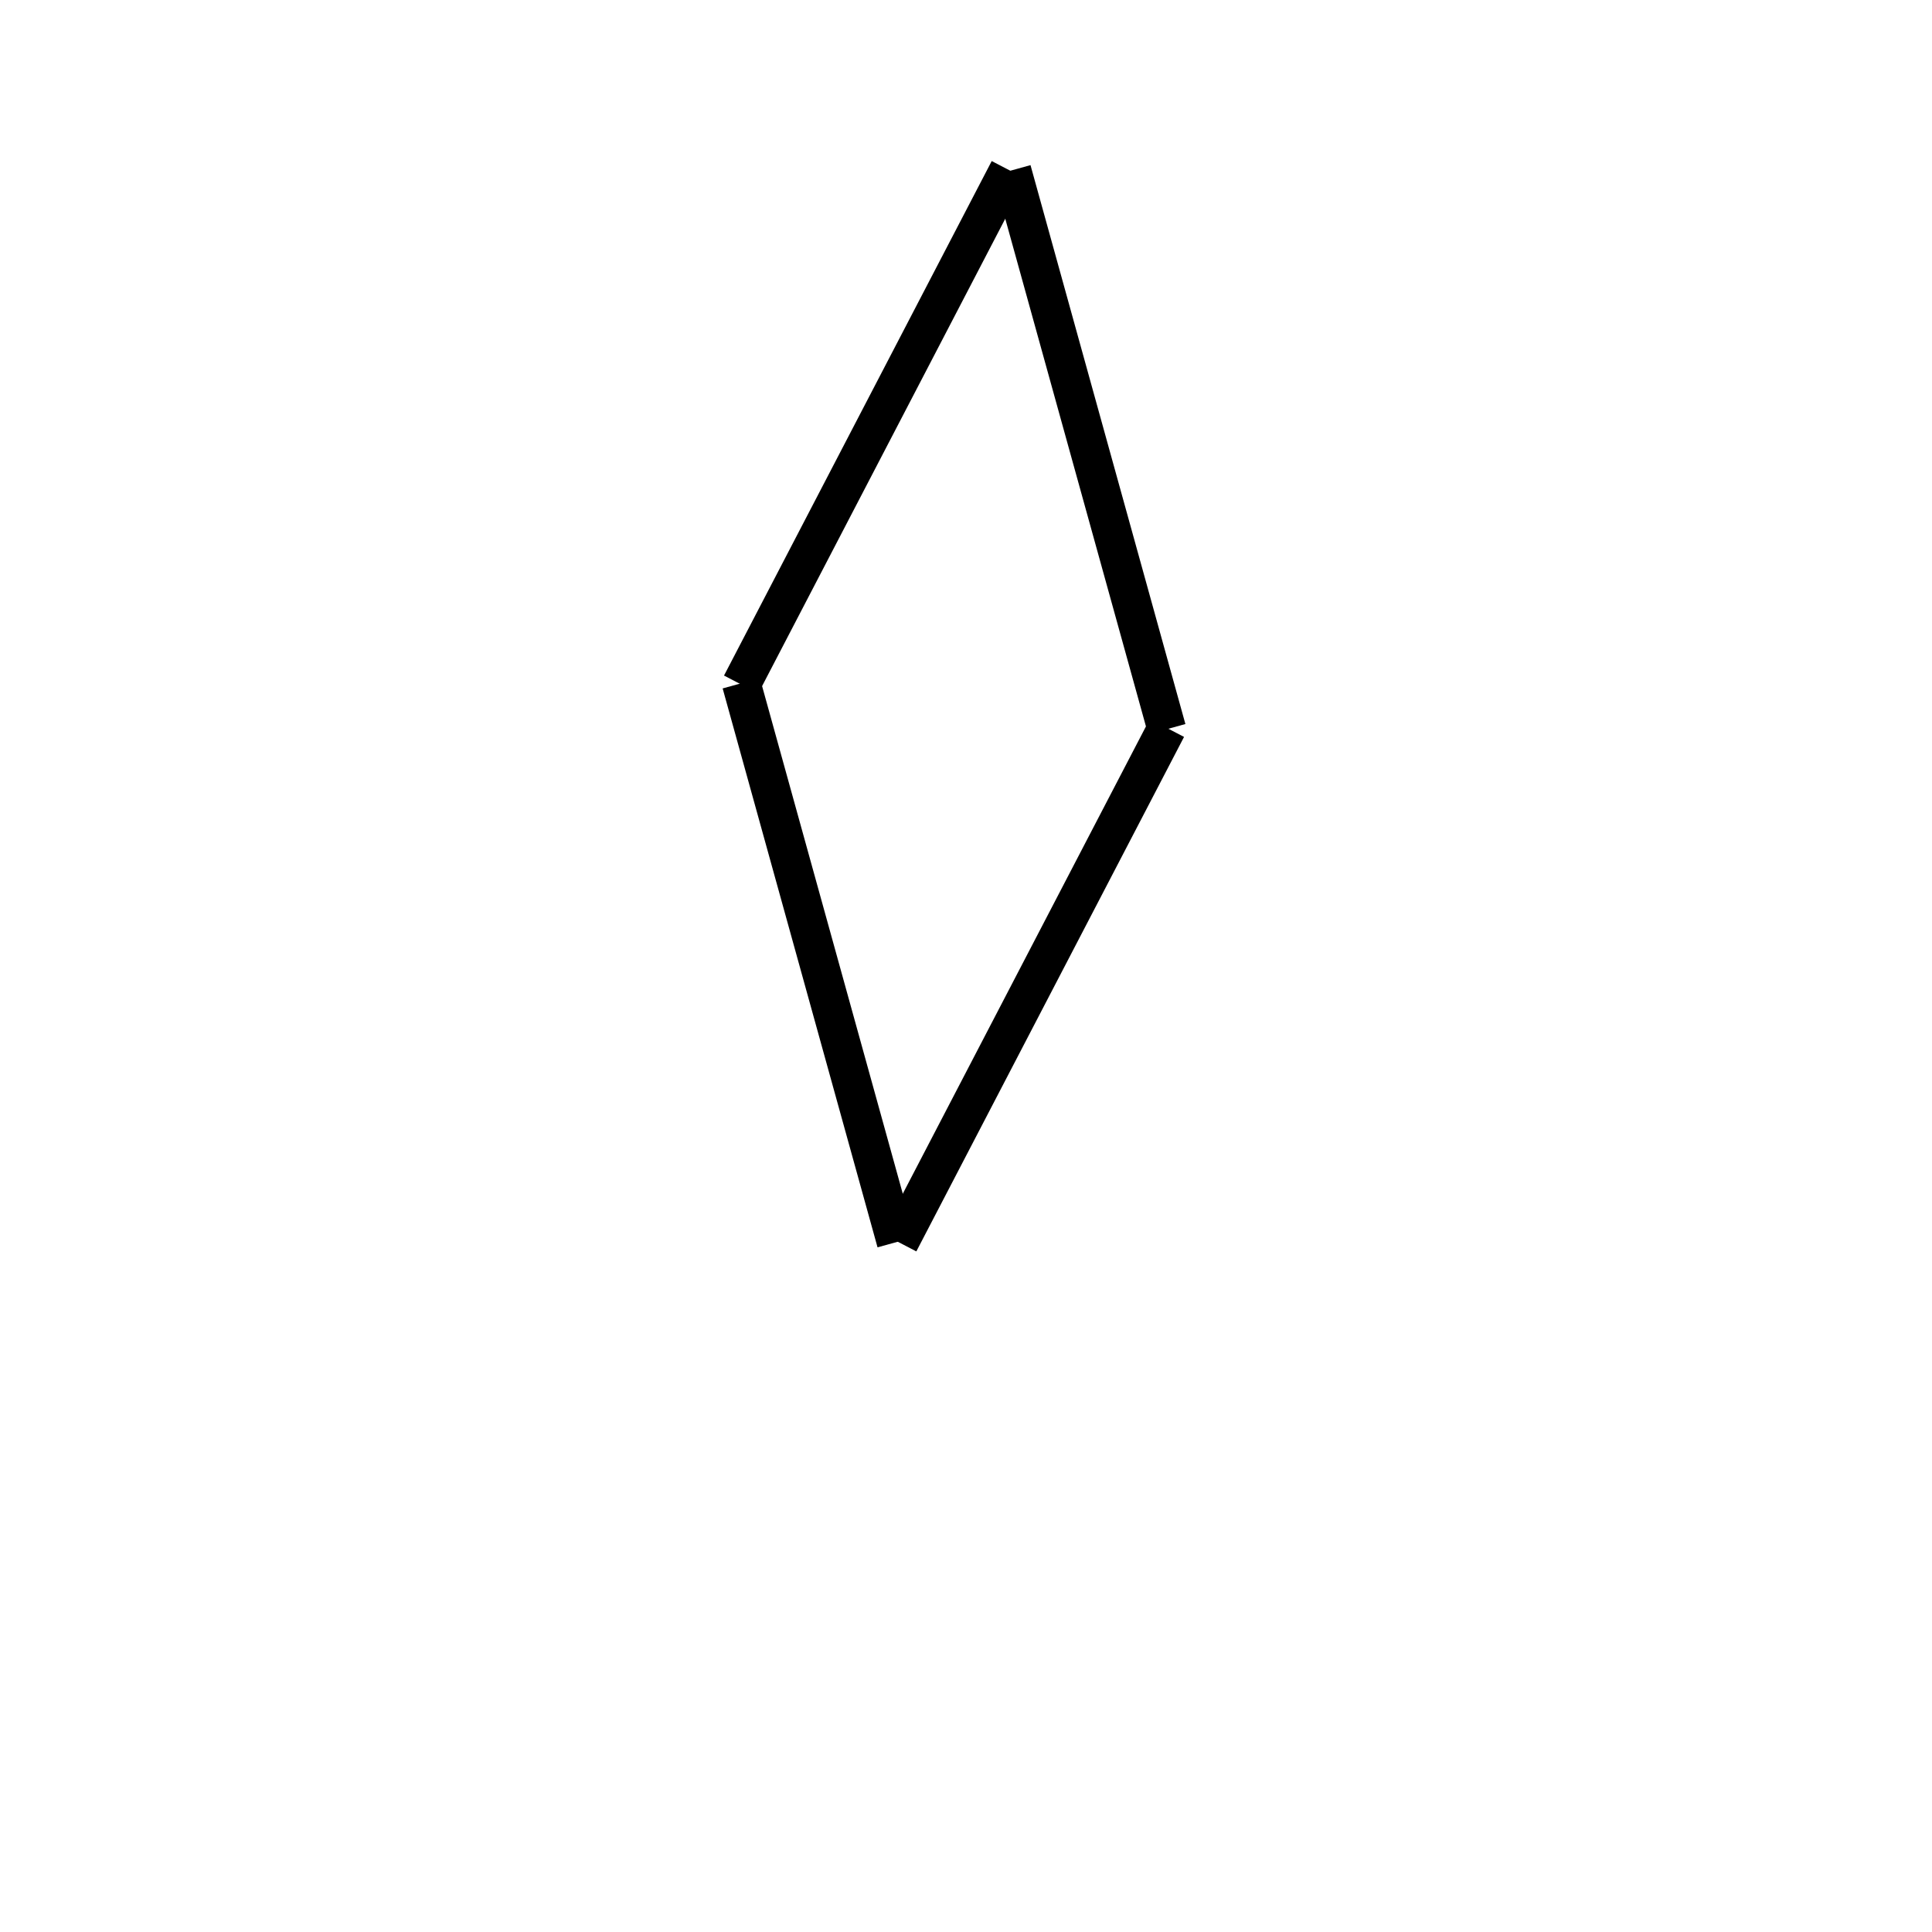
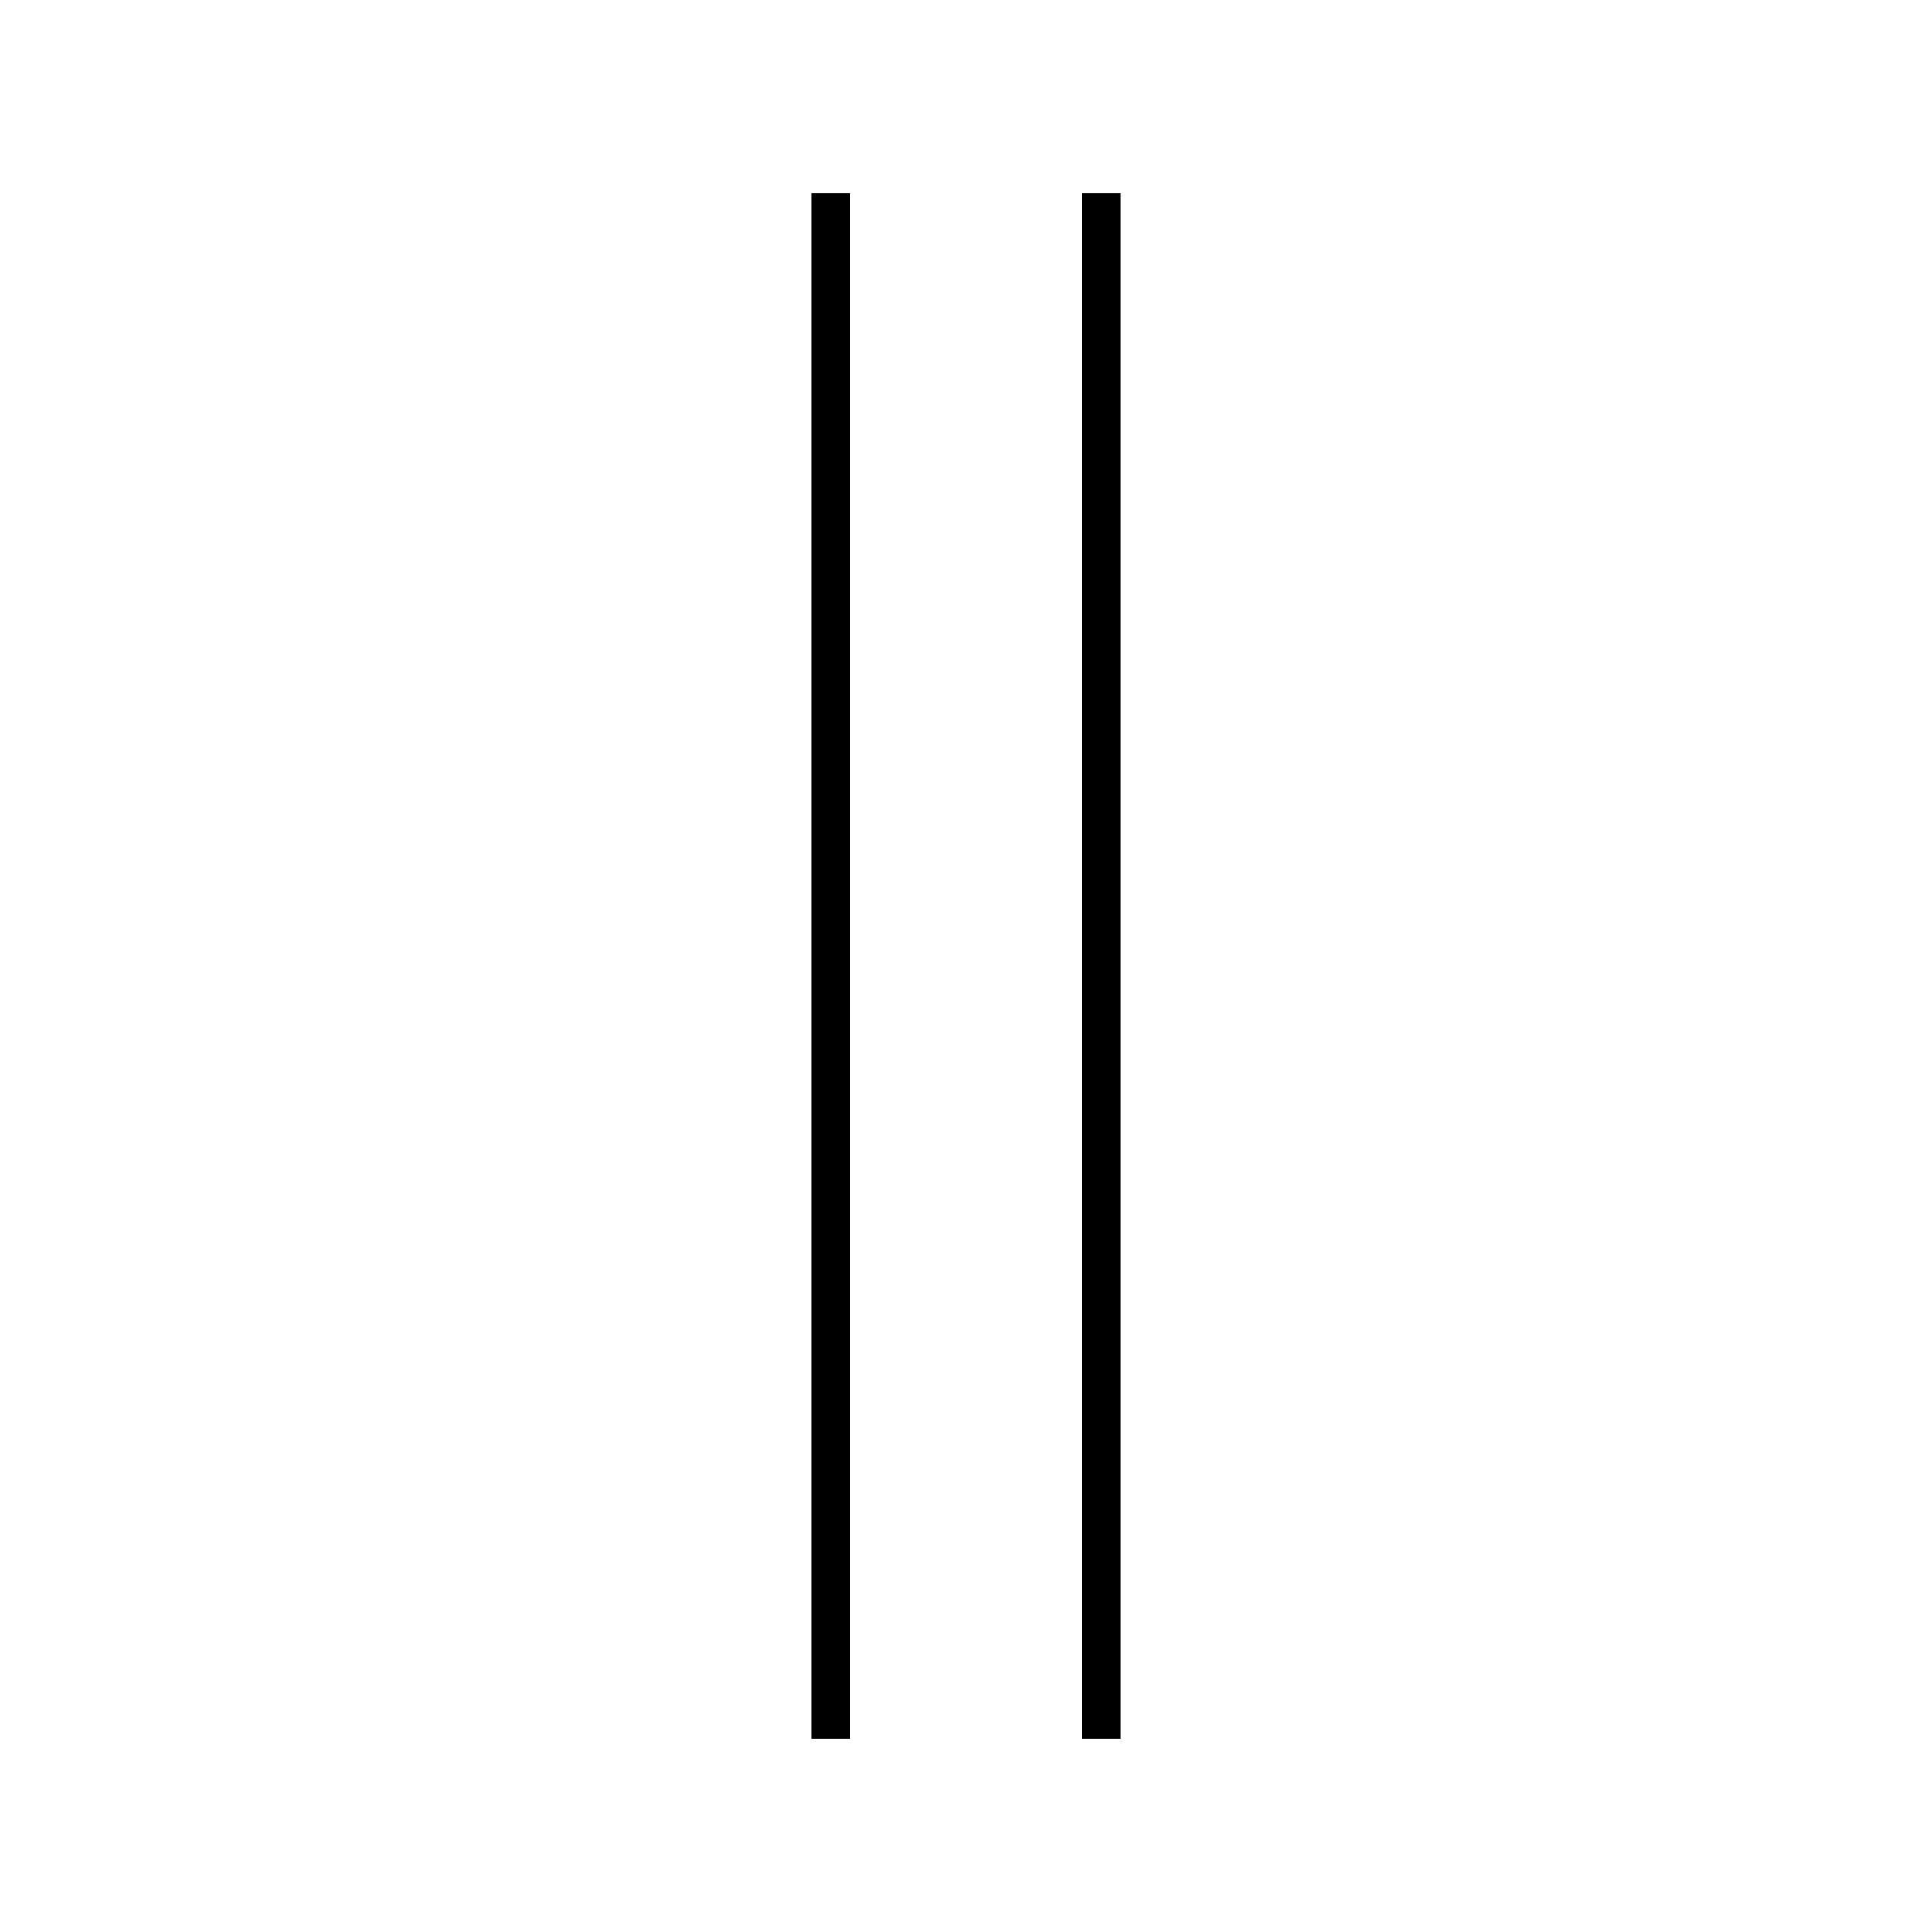
<svg xmlns="http://www.w3.org/2000/svg" height="100" width="100">
  <rect stroke-width="5" stroke="#ffffff" fill="#ffffff" height="100" width="100" y="0" x="0" />
-   <line x1="52.375" y1="8.814" x2="60.392" y2="37.743" stroke-width="2" stroke="black" />
-   <line x1="60.399" y1="37.681" x2="46.542" y2="64.311" stroke-width="2" stroke="black" />
-   <line x1="38.368" y1="35.366" x2="46.385" y2="64.295" stroke-width="2" stroke="black" />
-   <line x1="52.218" y1="8.798" x2="38.362" y2="35.428" stroke-width="2" stroke="black" />
+   <line x1="43.0" y1="10.0" x2="43.0" y2="90.0" stroke-width="2" stroke="black" />
+   <line x1="57.0" y1="10.0" x2="57.0" y2="90.0" stroke-width="2" stroke="black" />
</svg>
